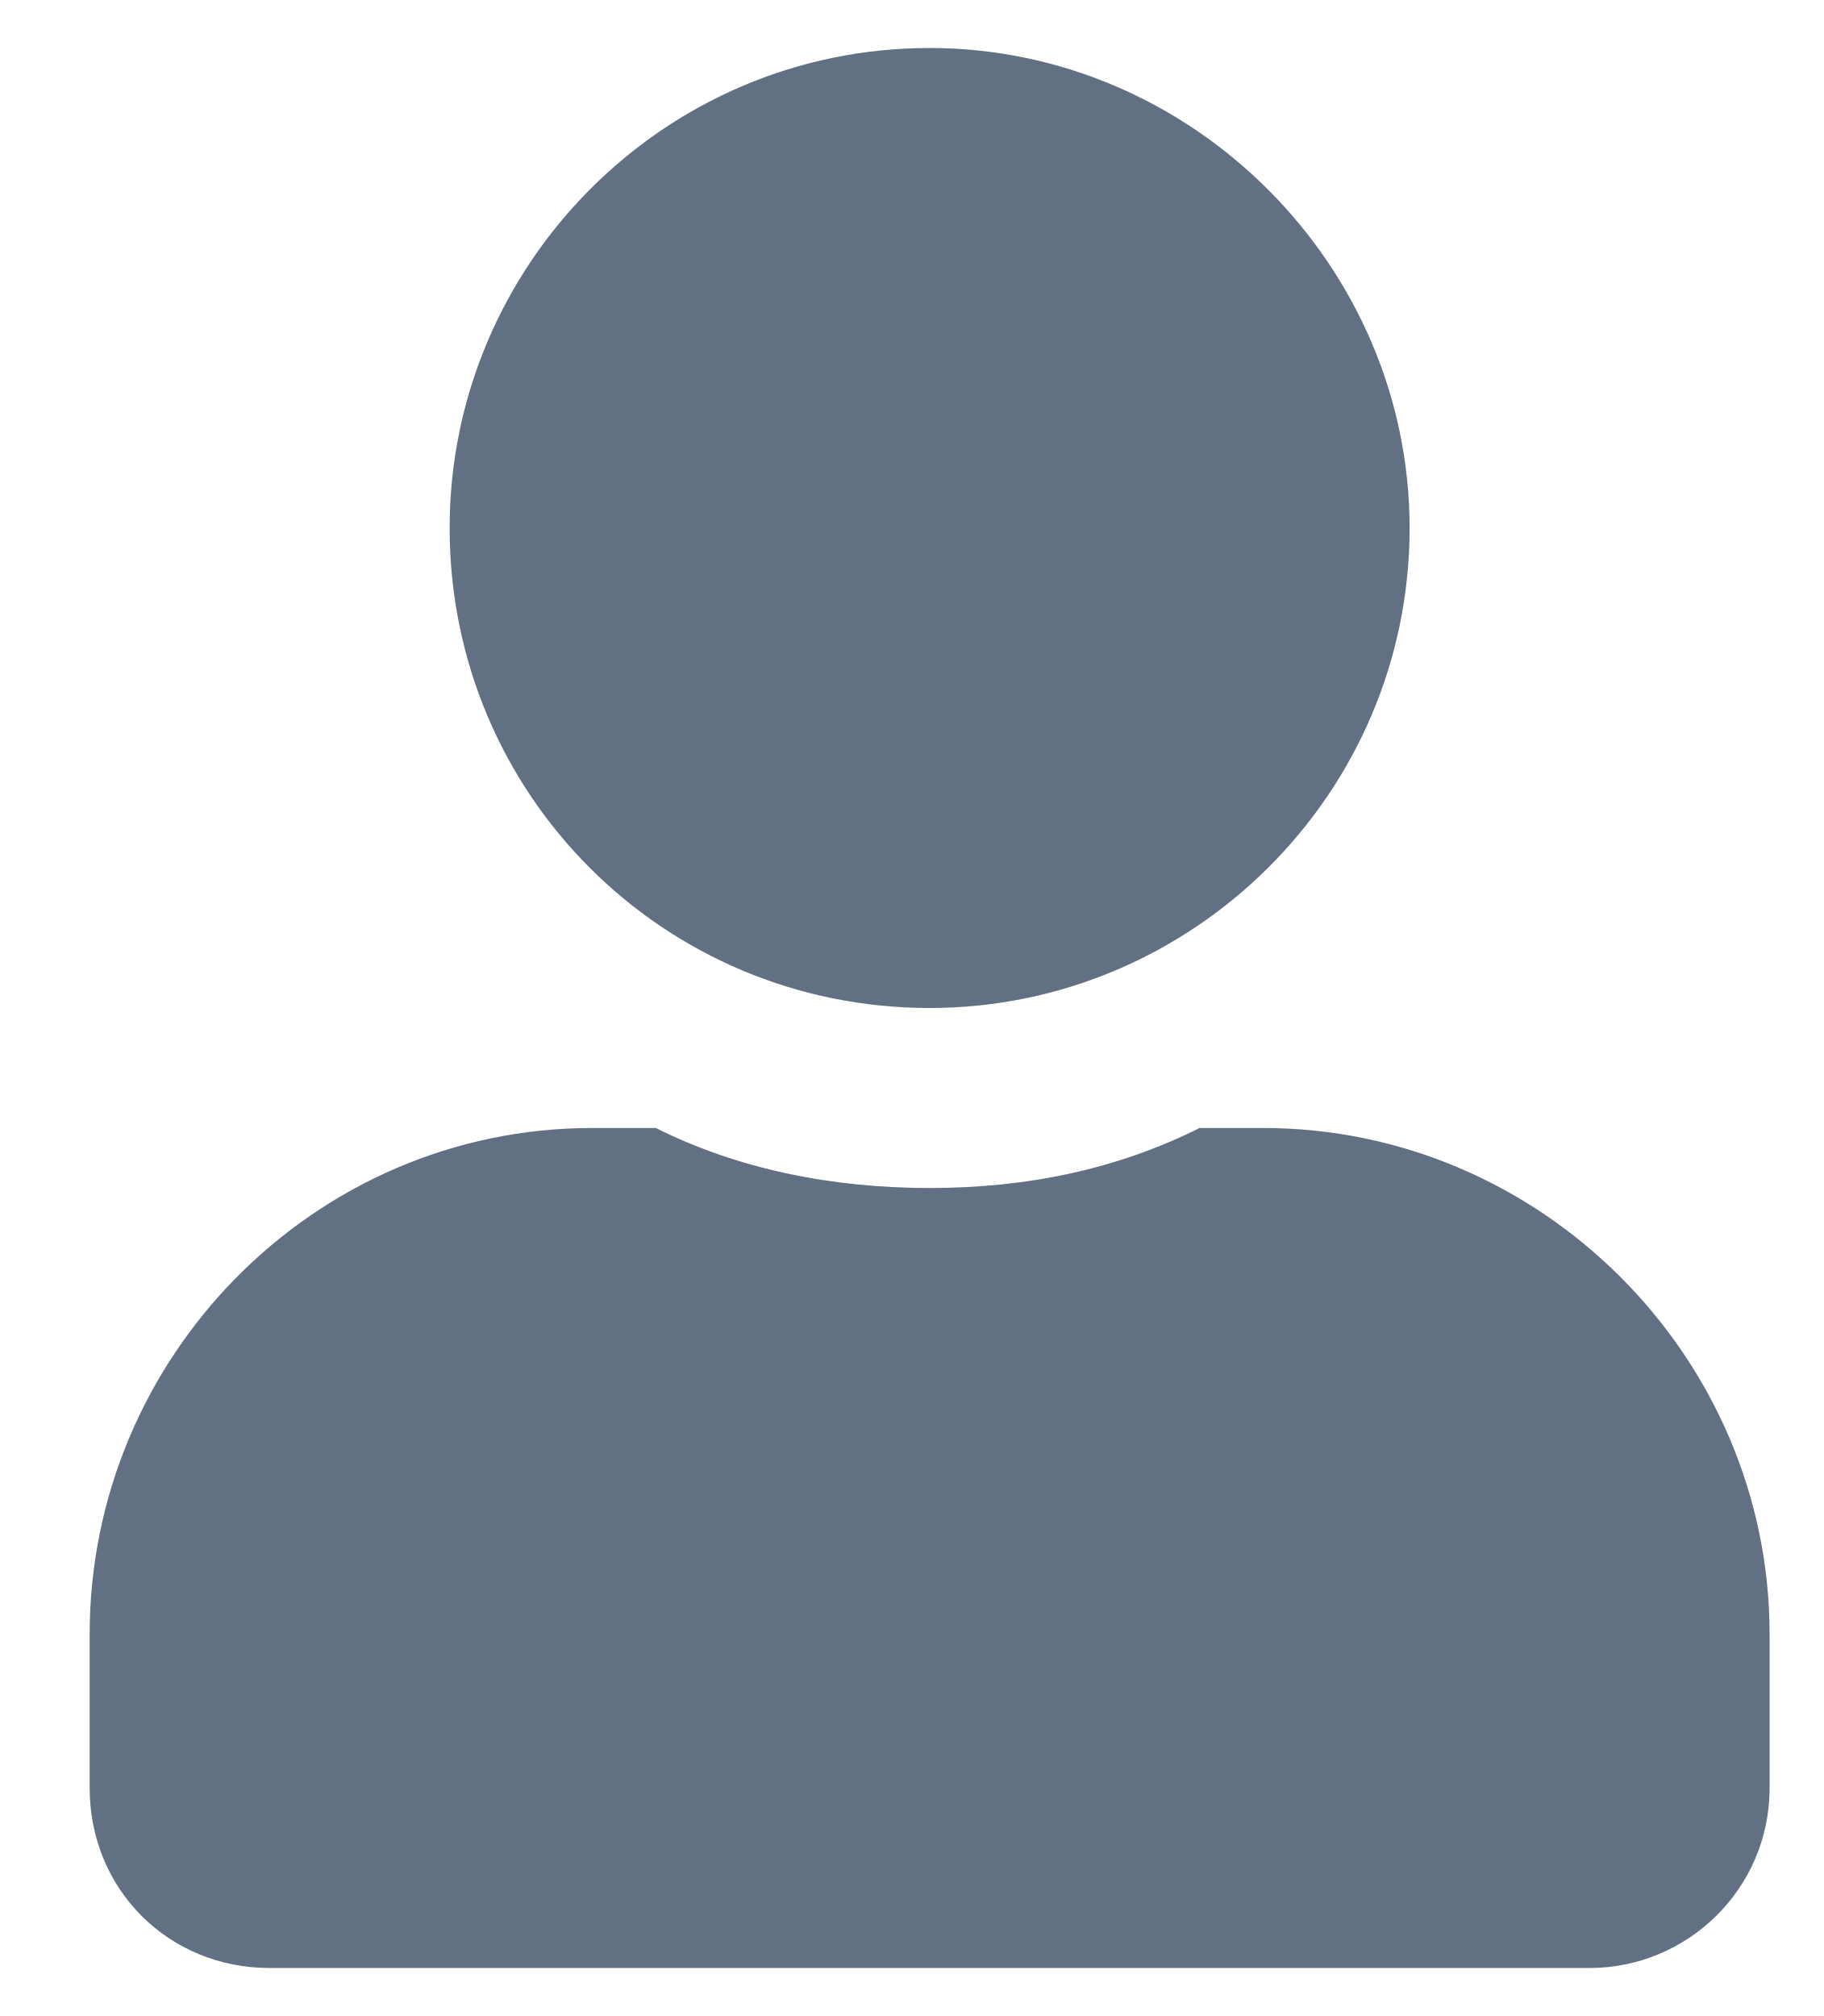
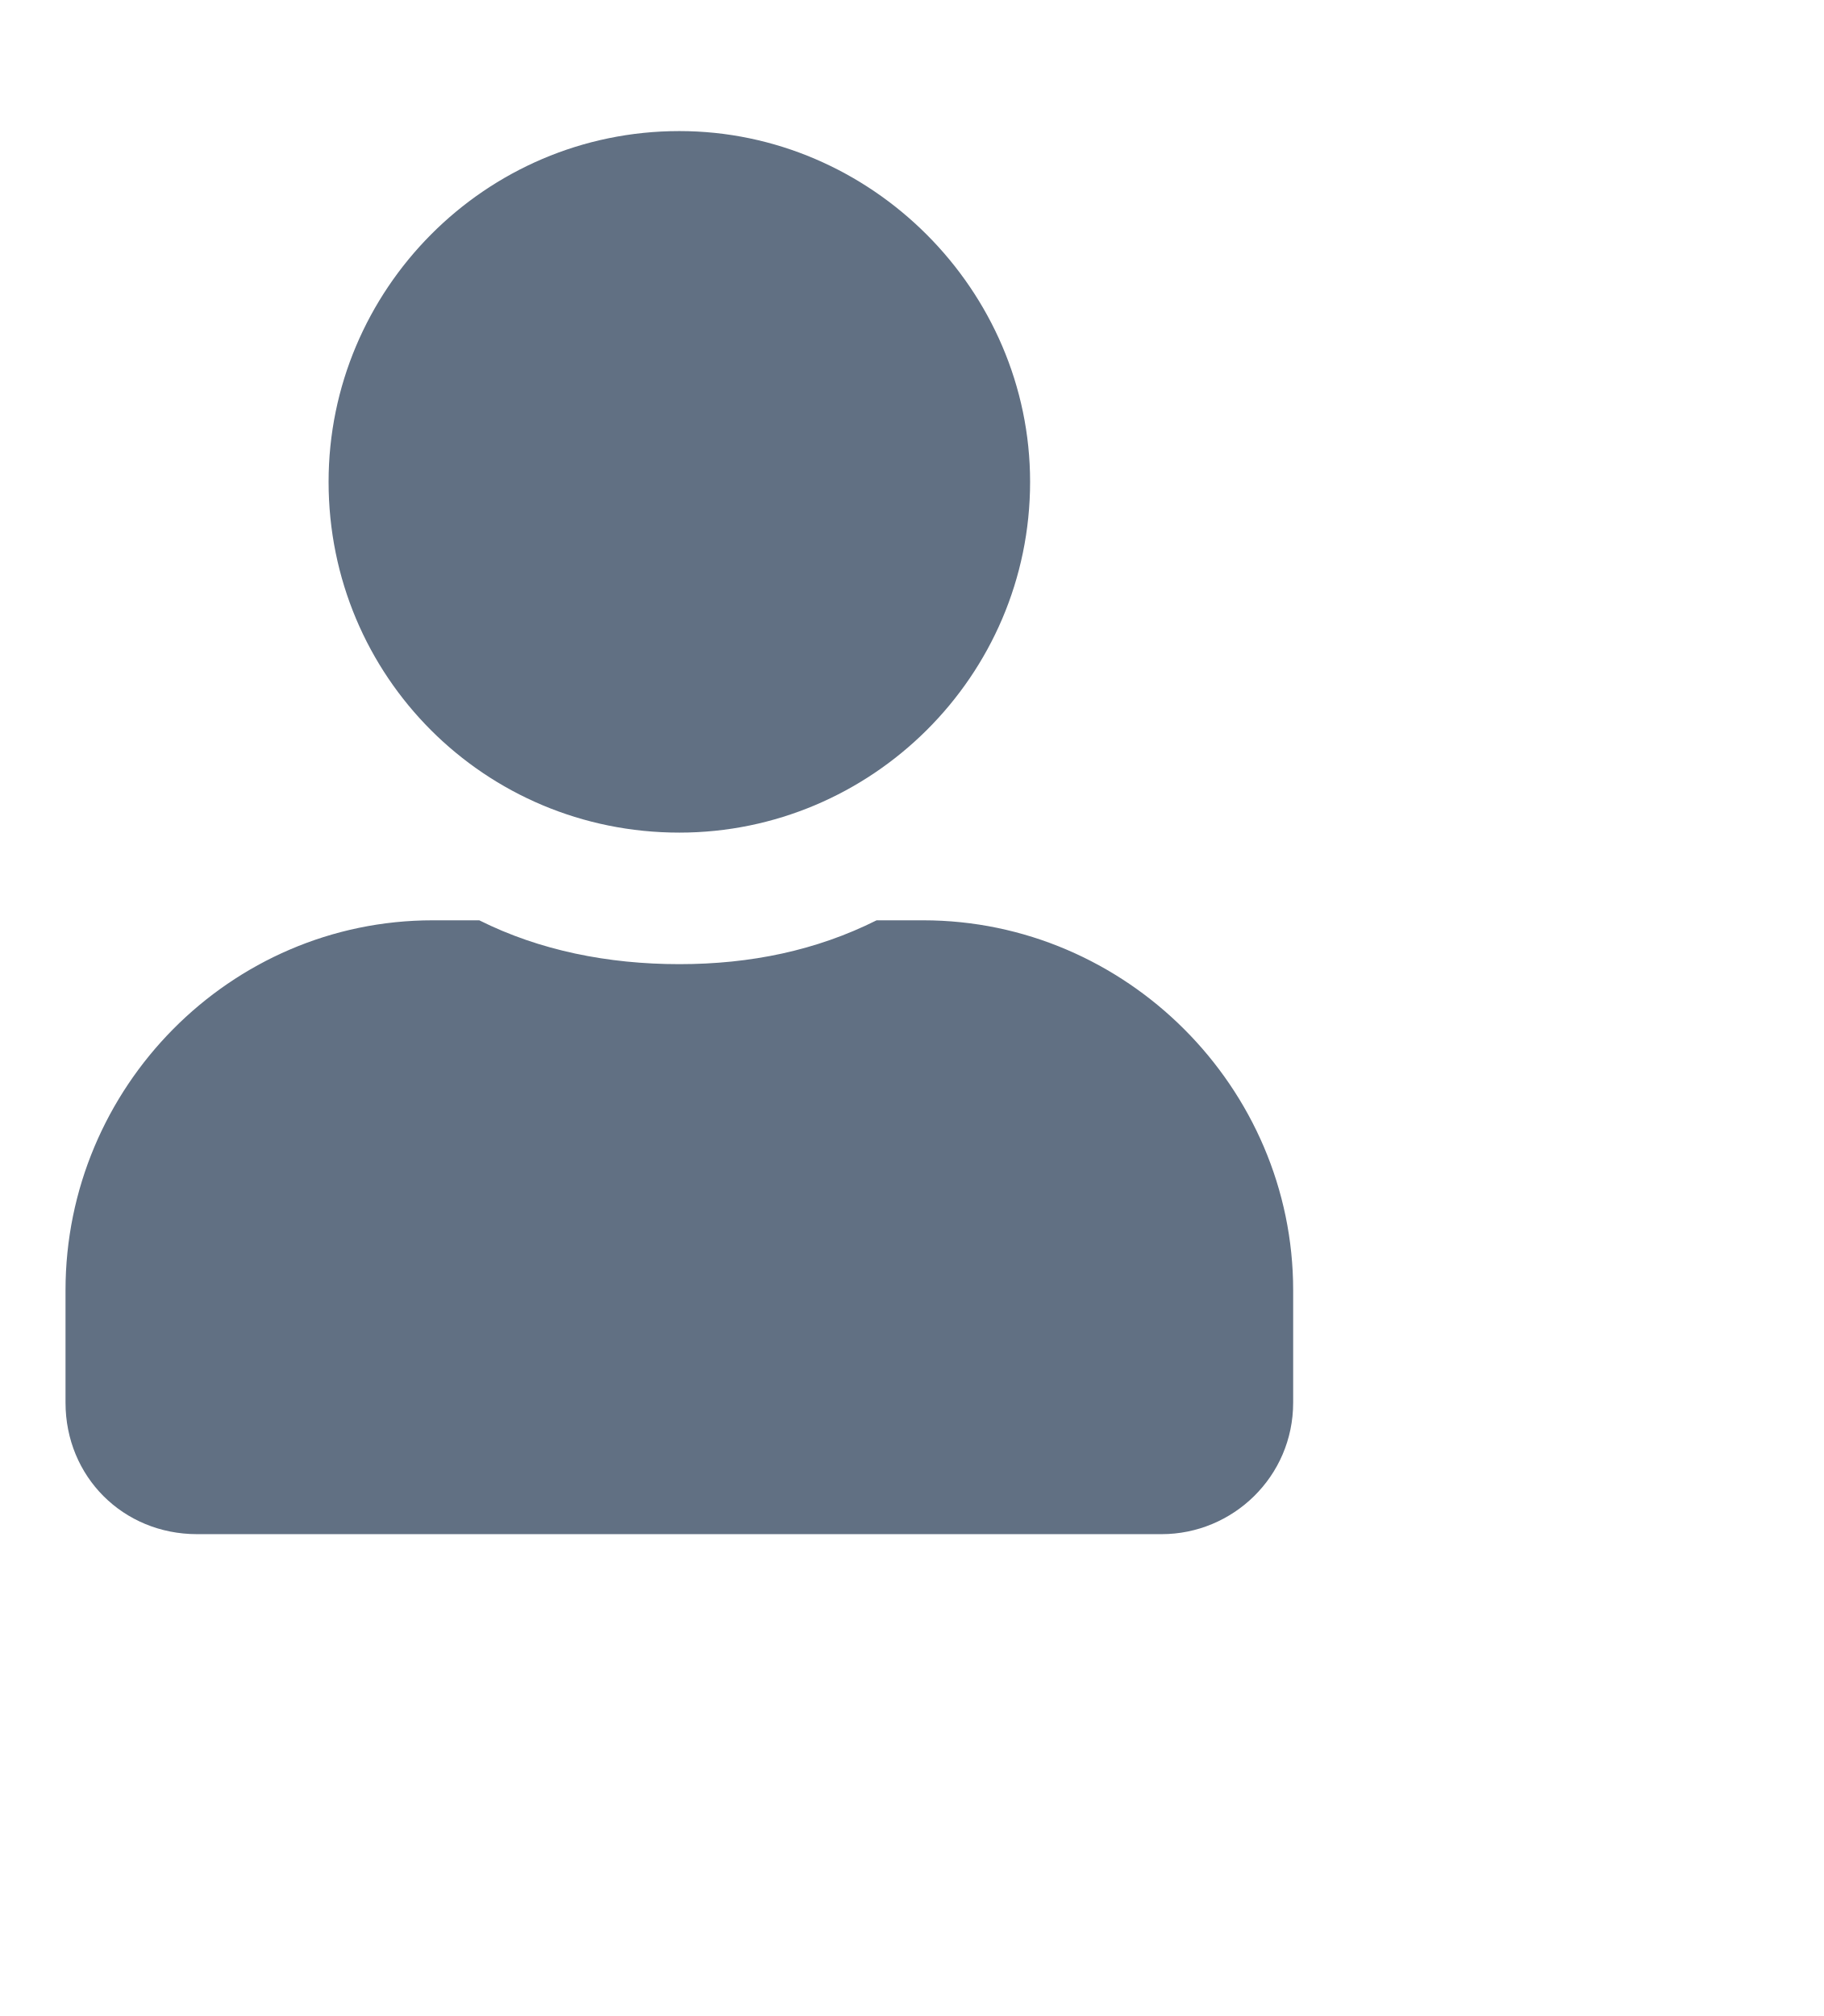
- <svg xmlns="http://www.w3.org/2000/svg" width="19" height="21" viewBox="0 0 19 21" fill="none">
+ <svg xmlns="http://www.w3.org/2000/svg" width="19" height="21" viewBox="0 0 26 26" fill="none">
  <path d="M9.684 10.5C12.418 10.5 14.684 8.273 14.684 5.5C14.684 2.766 12.418 0.5 9.684 0.5C6.91 0.5 4.684 2.766 4.684 5.5C4.684 8.273 6.91 10.5 9.684 10.5ZM13.16 11.75H12.496C11.637 12.18 10.699 12.375 9.684 12.375C8.668 12.375 7.691 12.18 6.832 11.75H6.168C3.277 11.75 0.934 14.133 0.934 17.023V18.625C0.934 19.68 1.754 20.5 2.809 20.5H16.559C17.574 20.5 18.434 19.68 18.434 18.625V17.023C18.434 14.133 16.051 11.75 13.16 11.75Z" fill="#617083" />
</svg>
